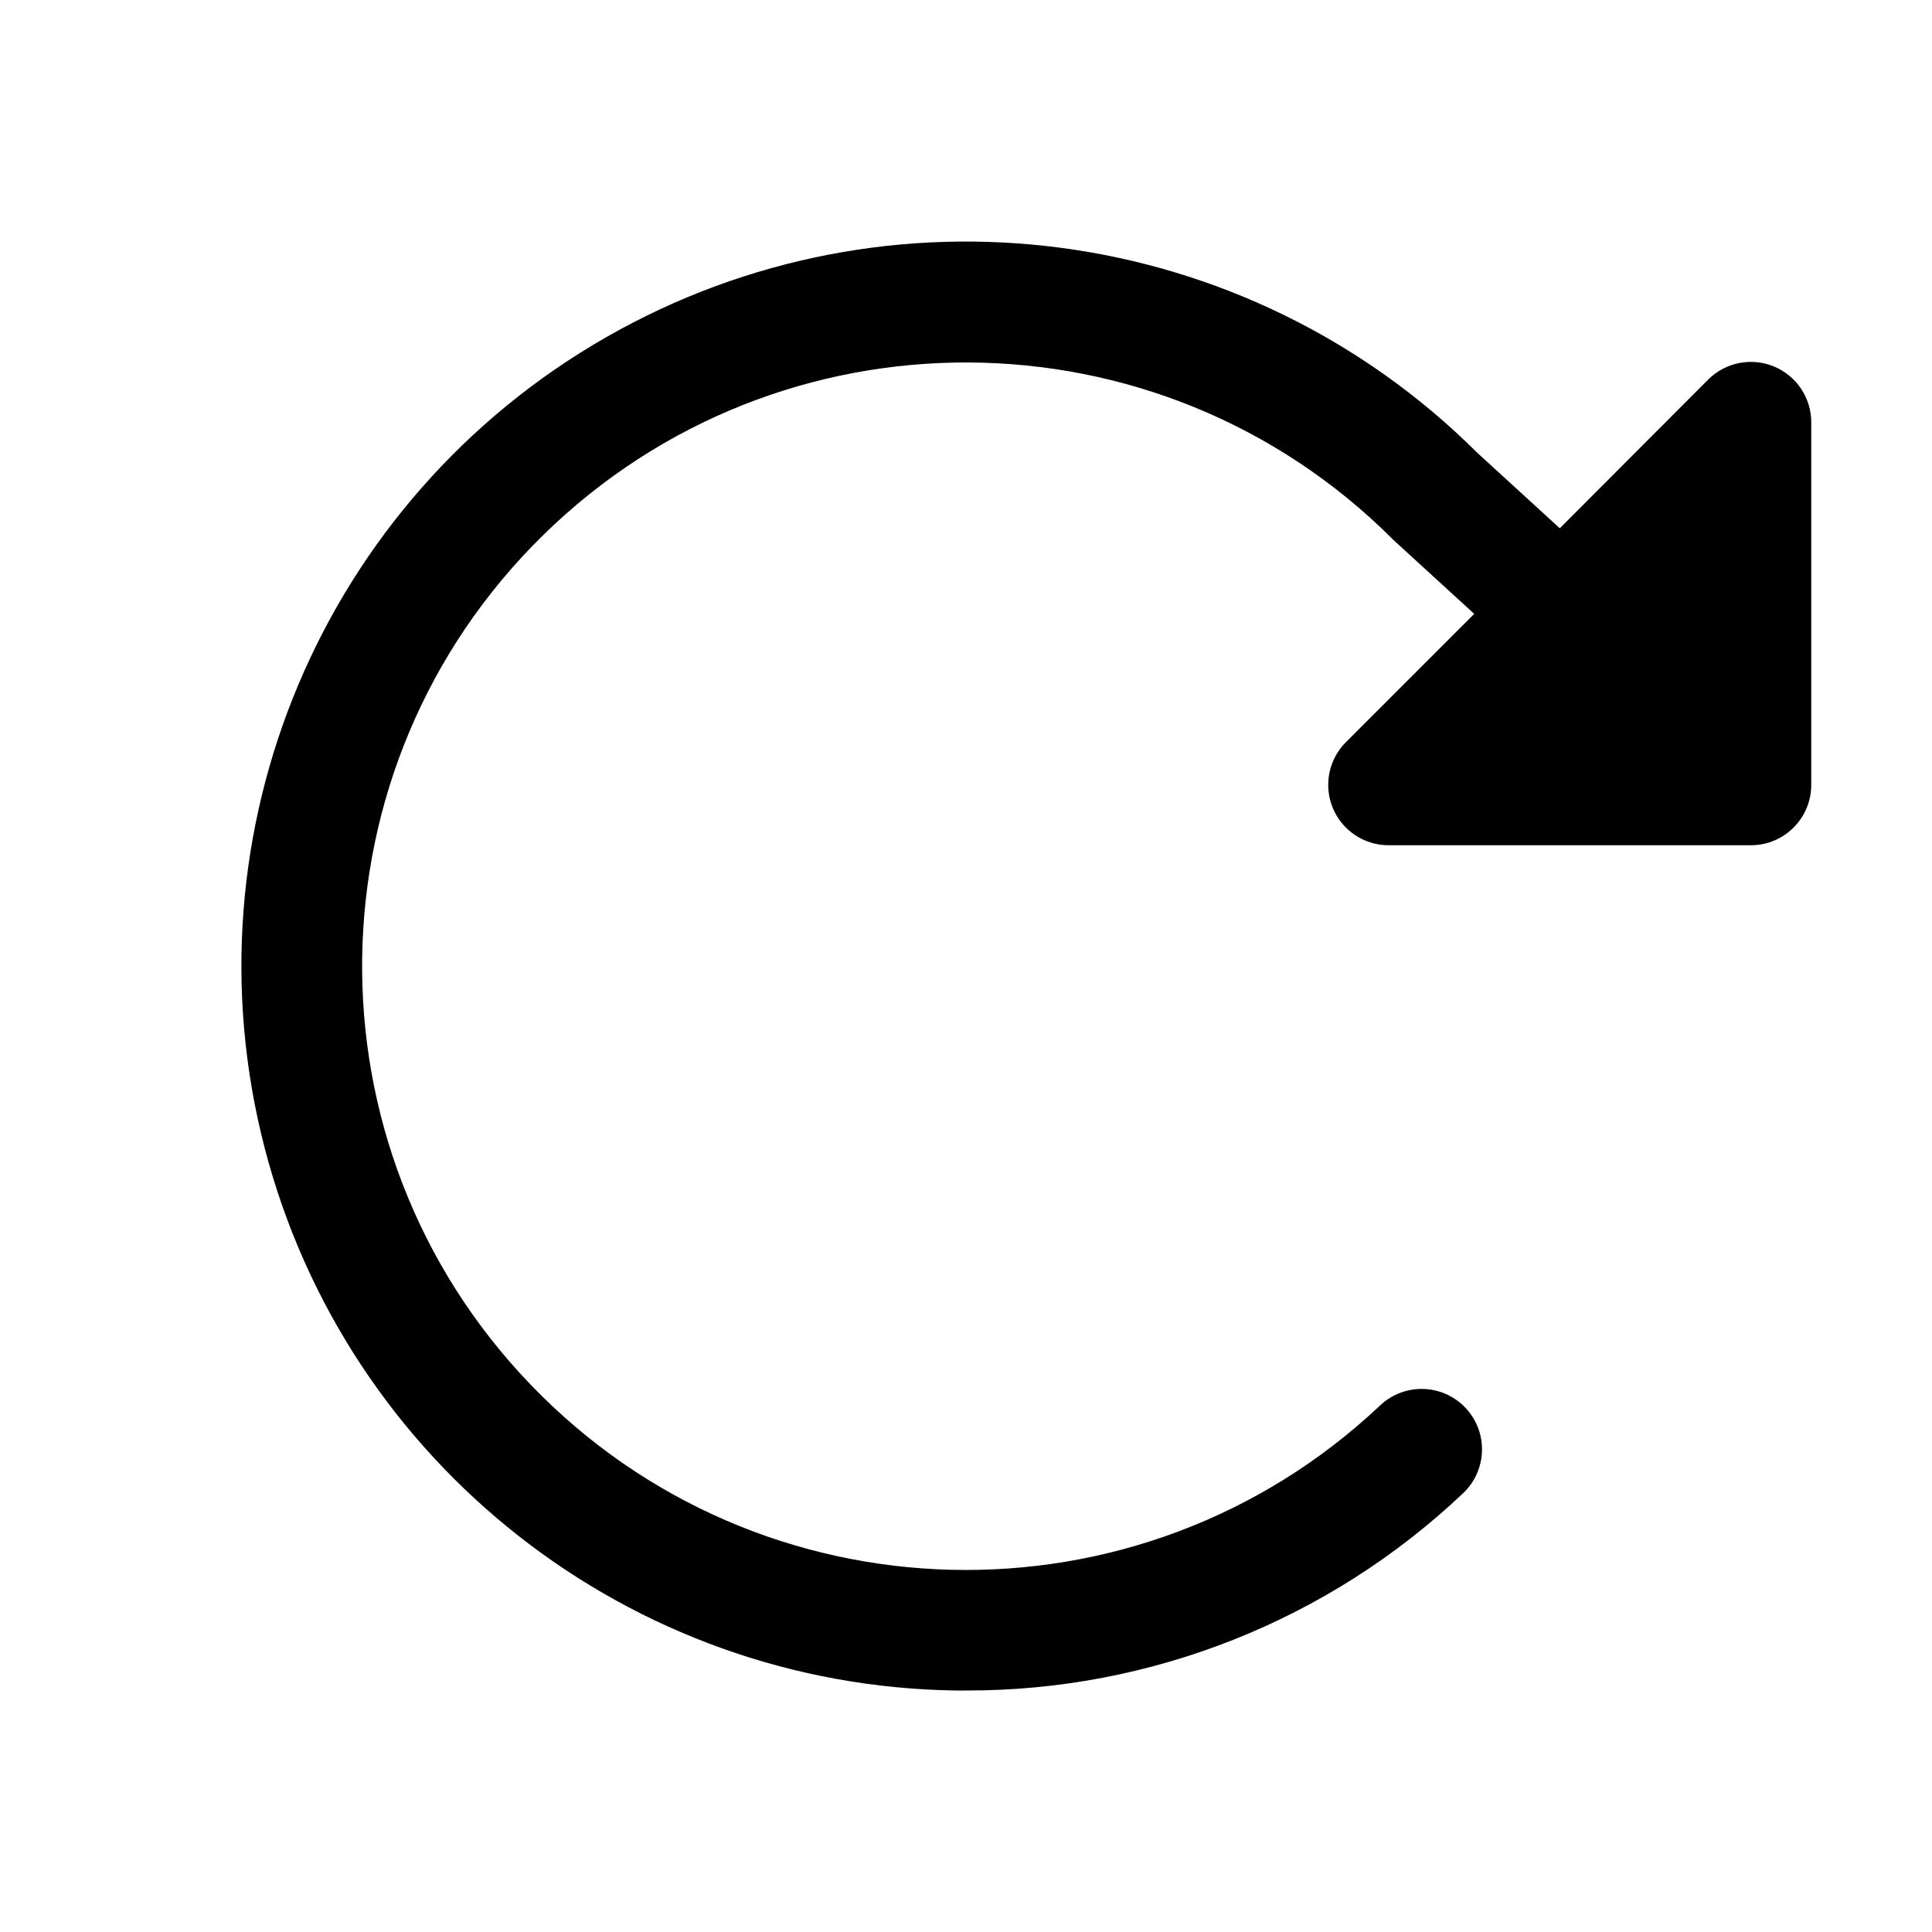
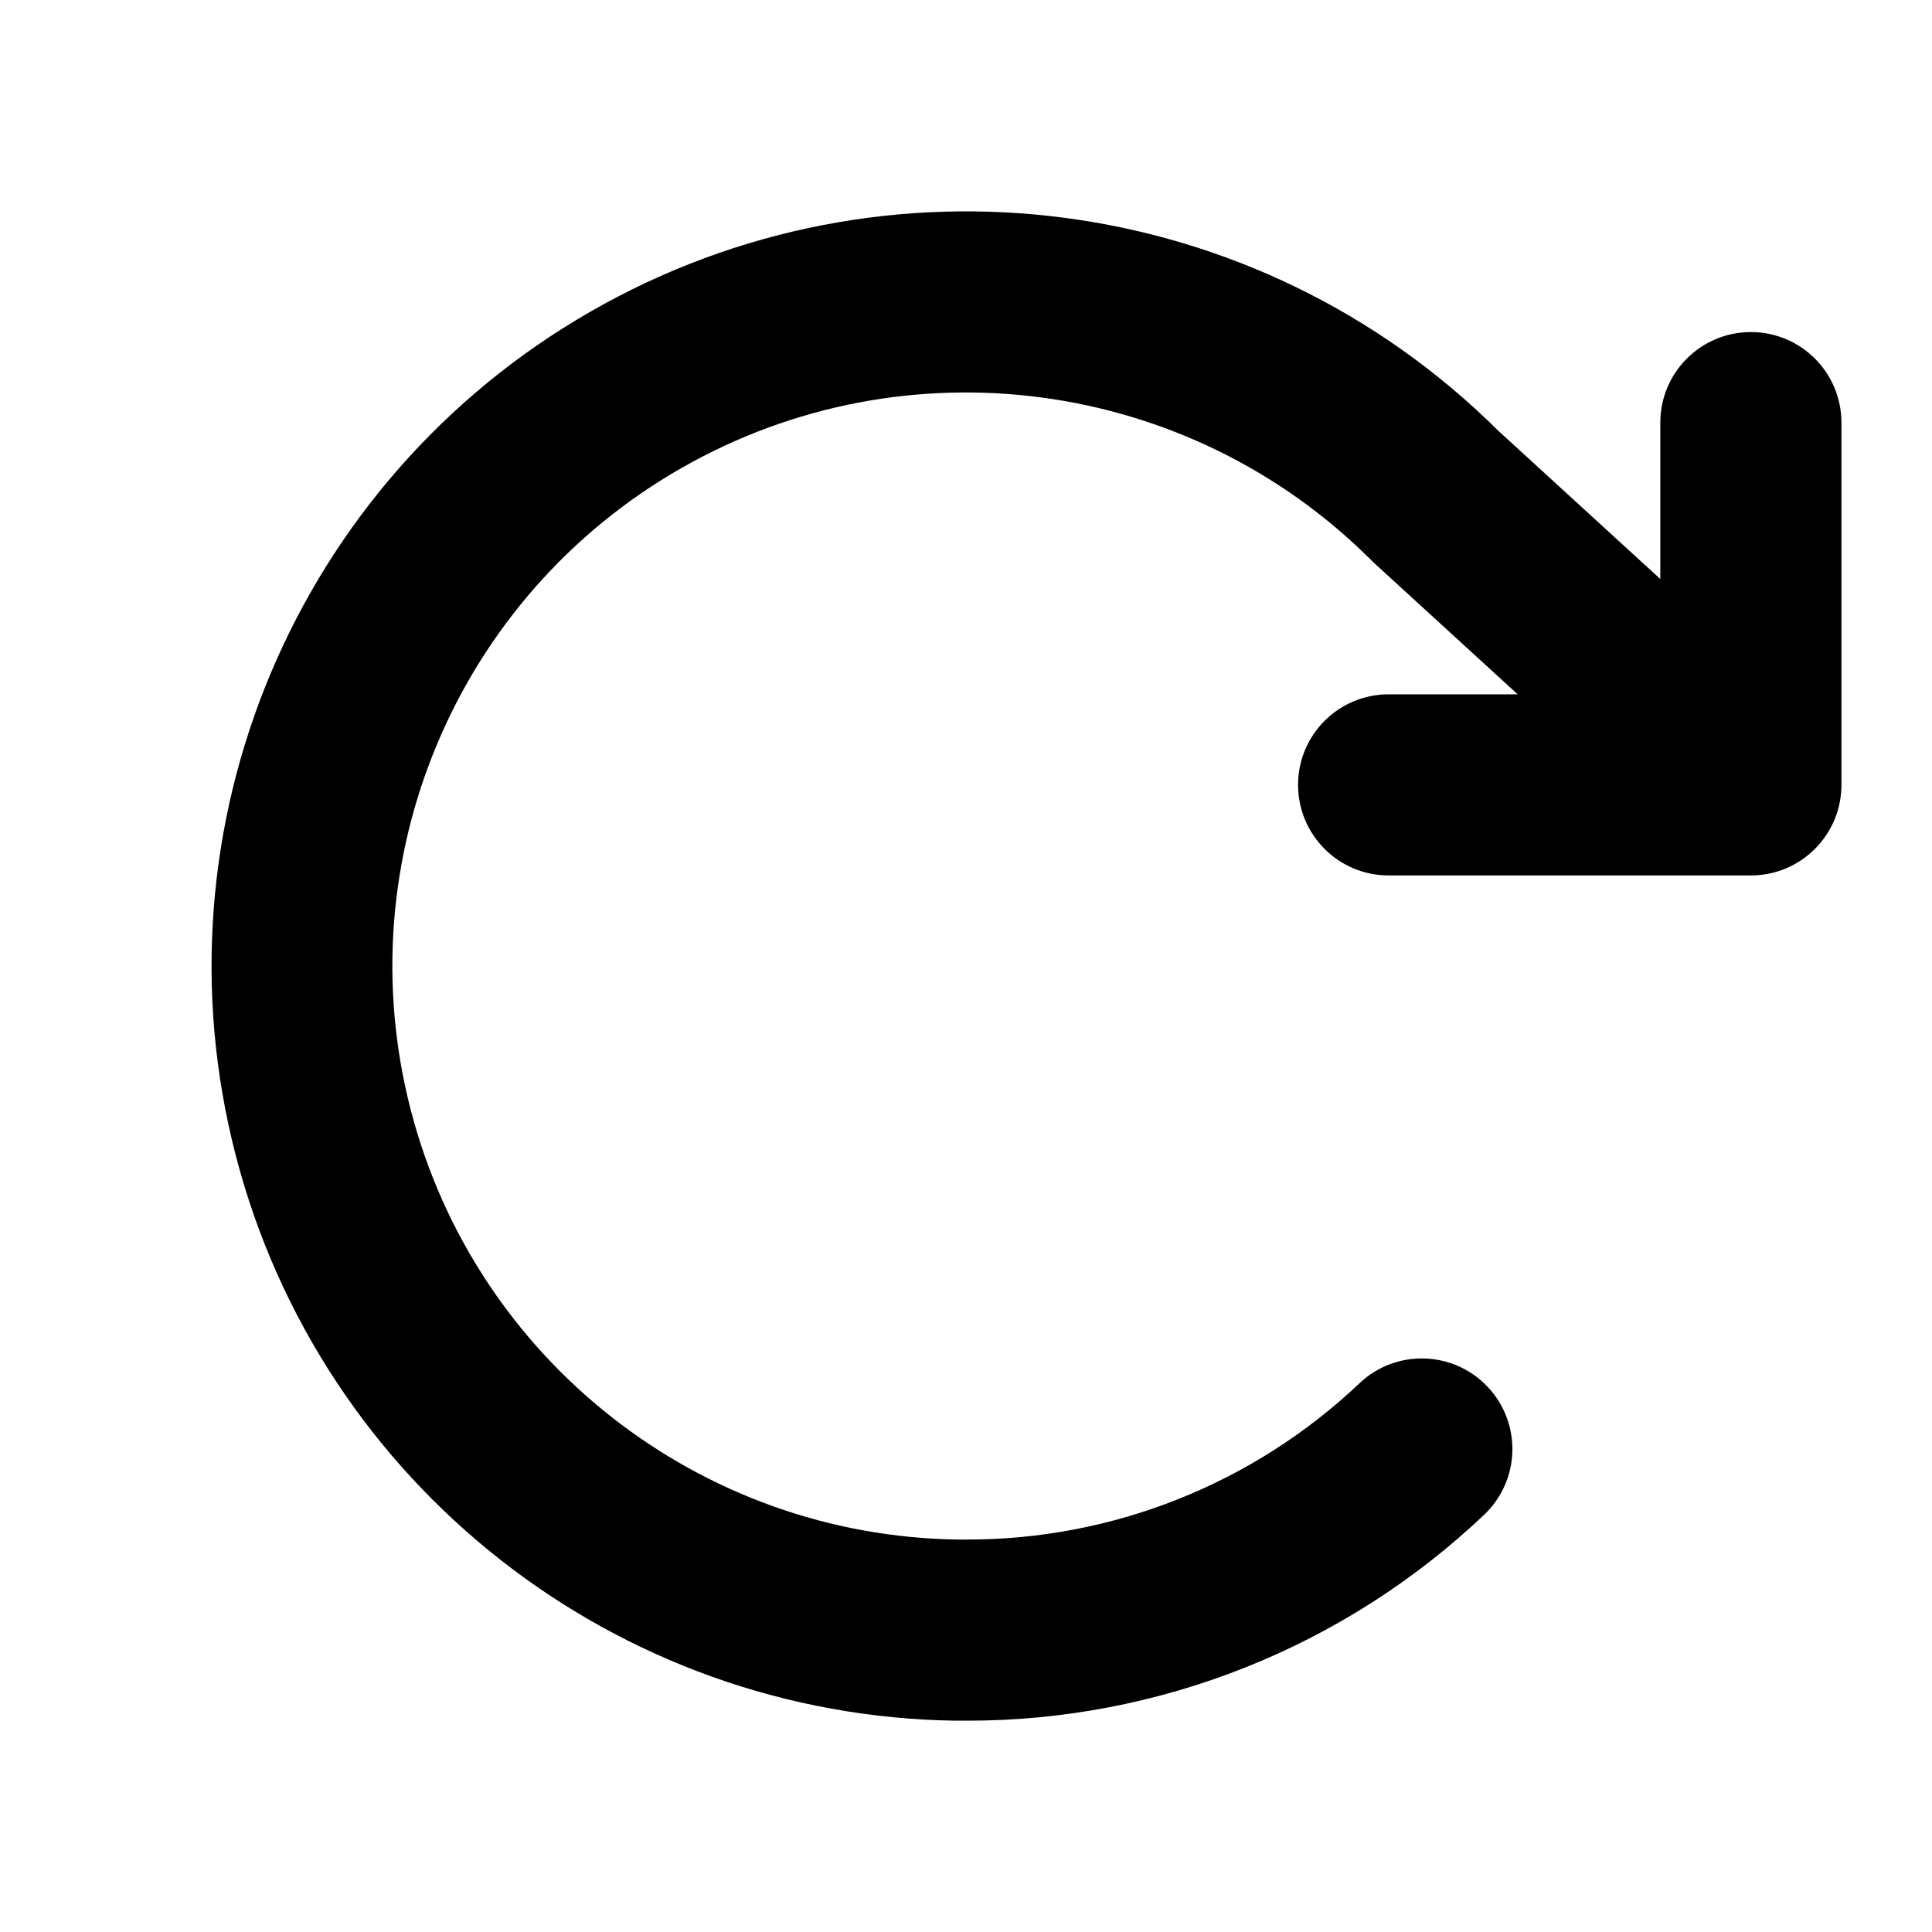
<svg xmlns="http://www.w3.org/2000/svg" viewBox="0 0 256 256" fill="currentColor">
-   <path d="M240,56v48a8,8,0,0,1-8,8H184a8,8,0,0,1-5.66-13.66l17-17-10.55-9.65-.25-.24a80,80,0,1,0-1.67,114.78,8,8,0,1,1,11,11.63A95.44,95.44,0,0,1,128,224h-1.32A96,96,0,1,1,195.75,60l10.93,10L226.34,50.3A8,8,0,0,1,240,56Z" />
+   <path d="M244,56v48a12,12,0,0,1-12,12H184a12,12,0,1,1,0-24H201.1l-19-17.38c-.13-.12-.26-.24-.38-.37A76,76,0,1,0,127,204h1a75.53,75.53,0,0,0,52.15-20.72,12,12,0,0,1,16.49,17.45A99.45,99.45,0,0,1,128,228h-1.37A100,100,0,1,1,198.51,57.06L220,76.72V56a12,12,0,0,1,24,0Z" />
</svg>
